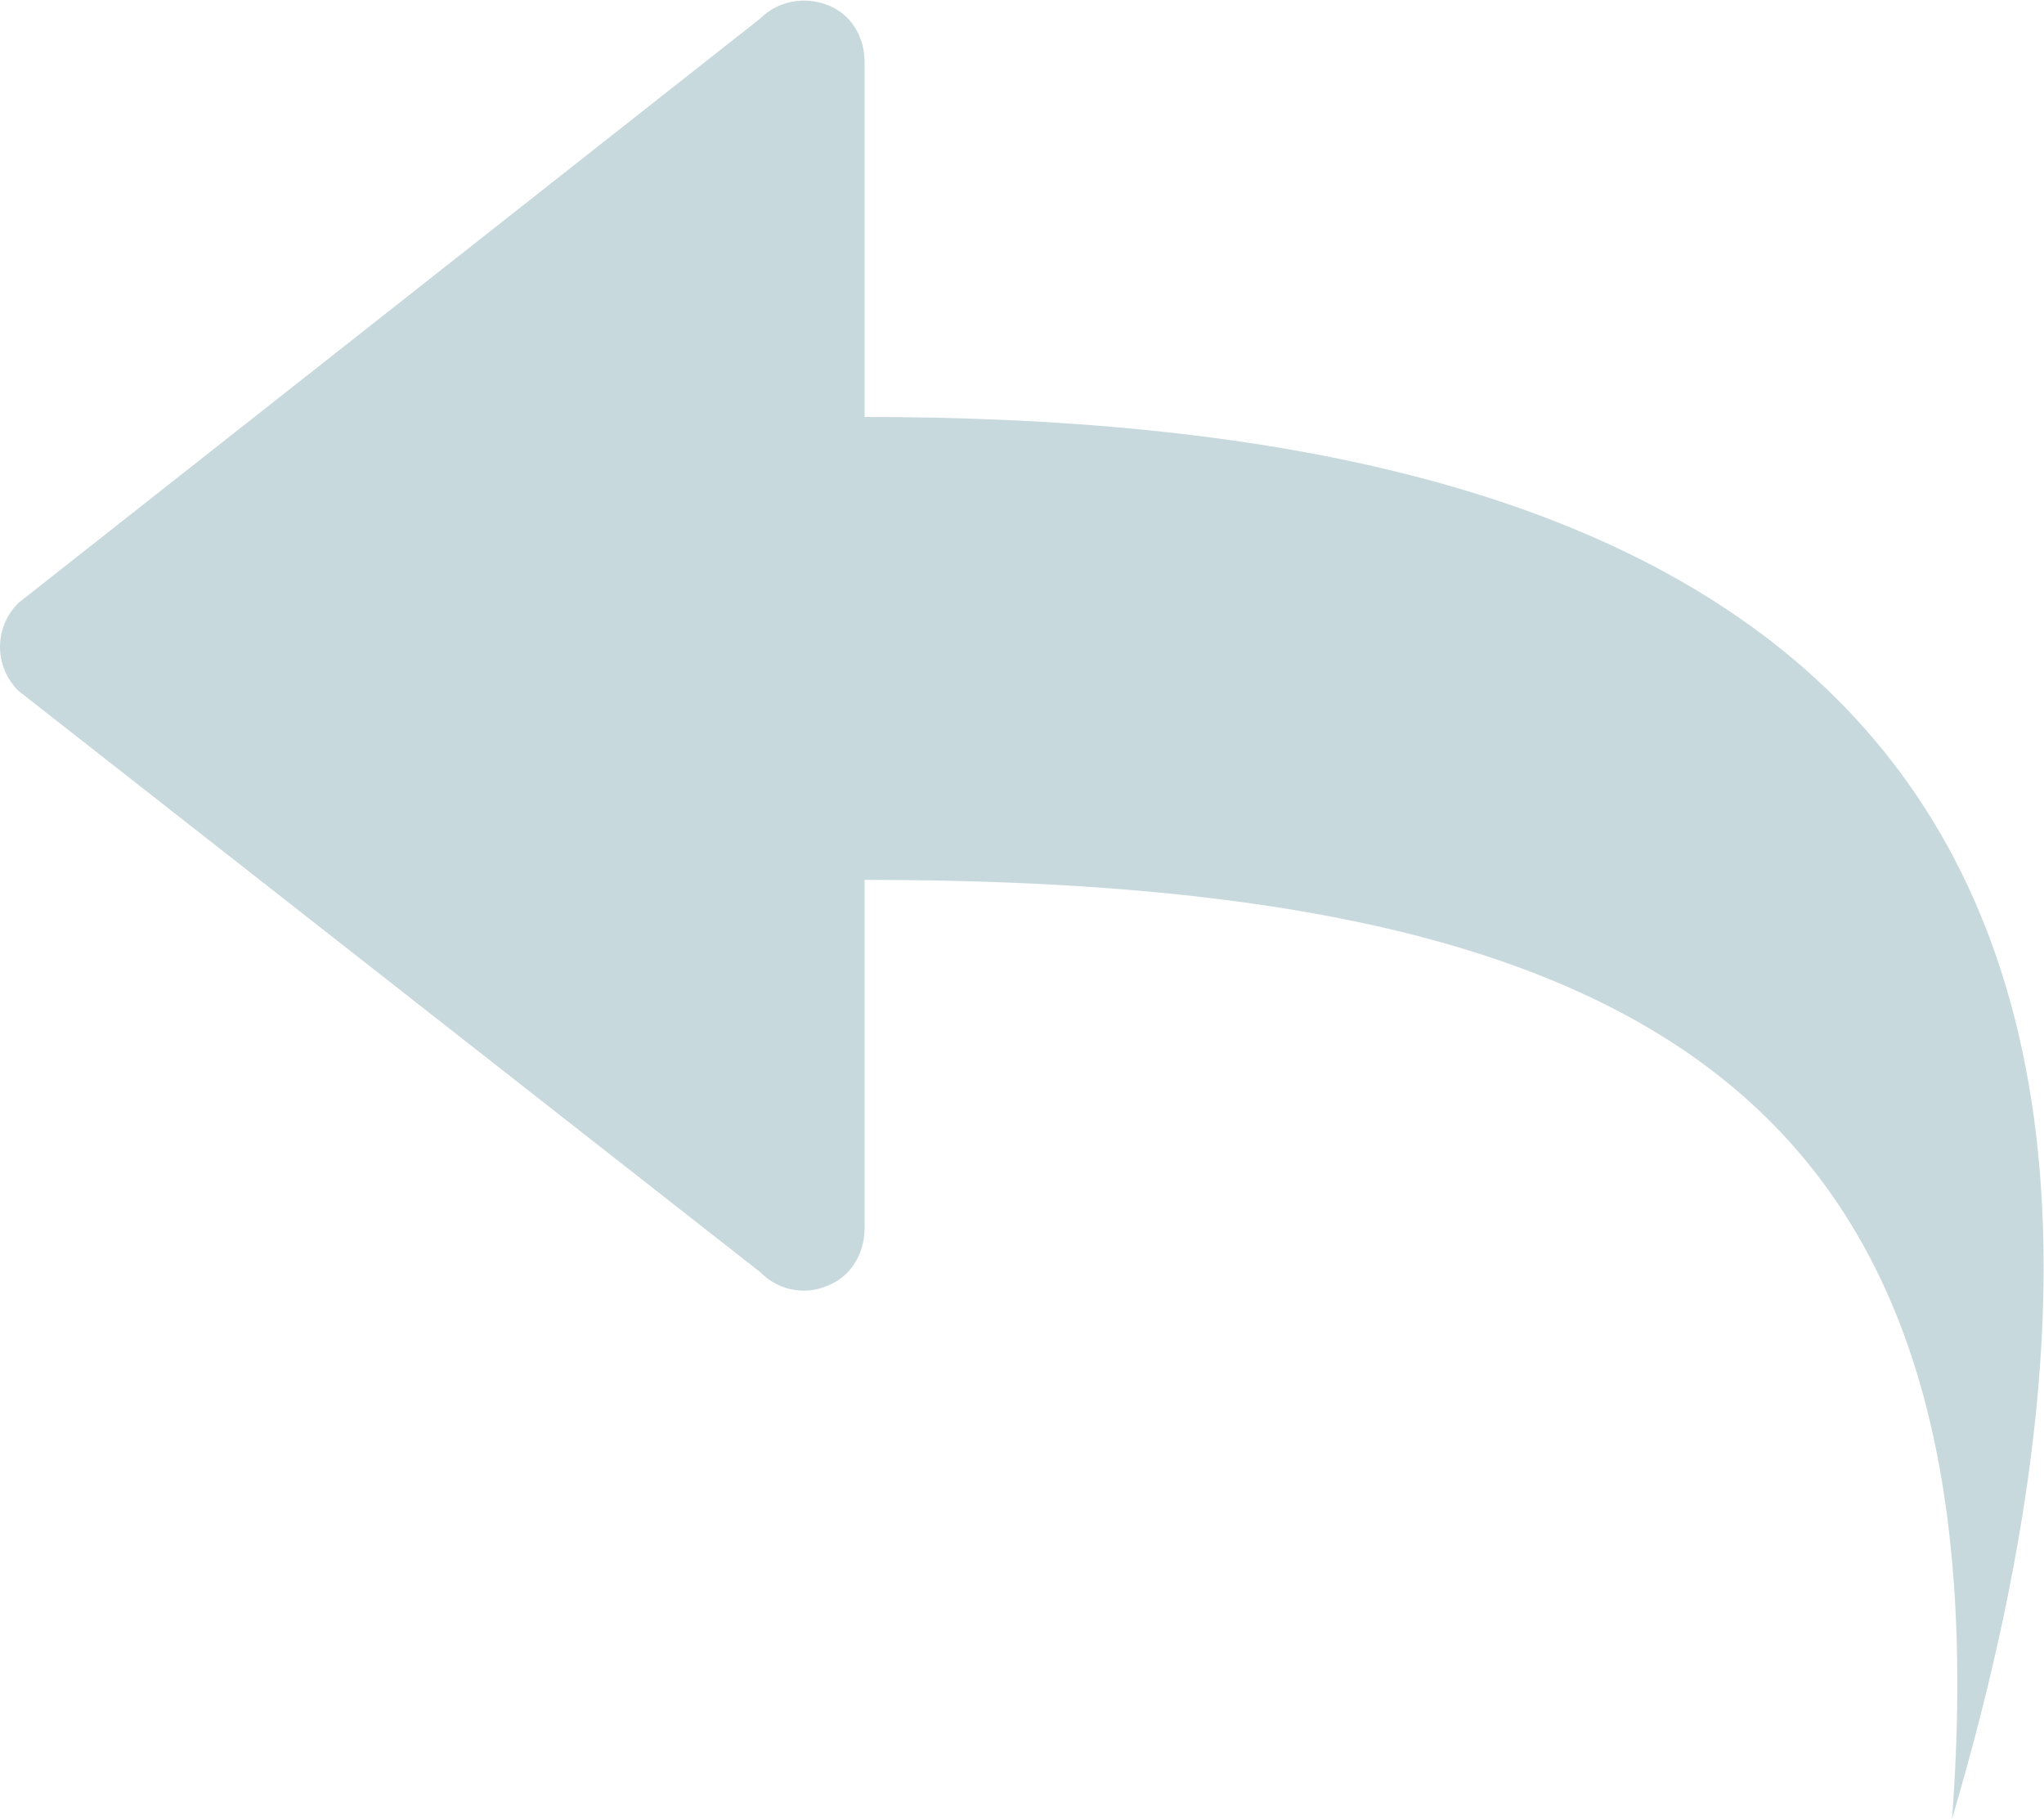
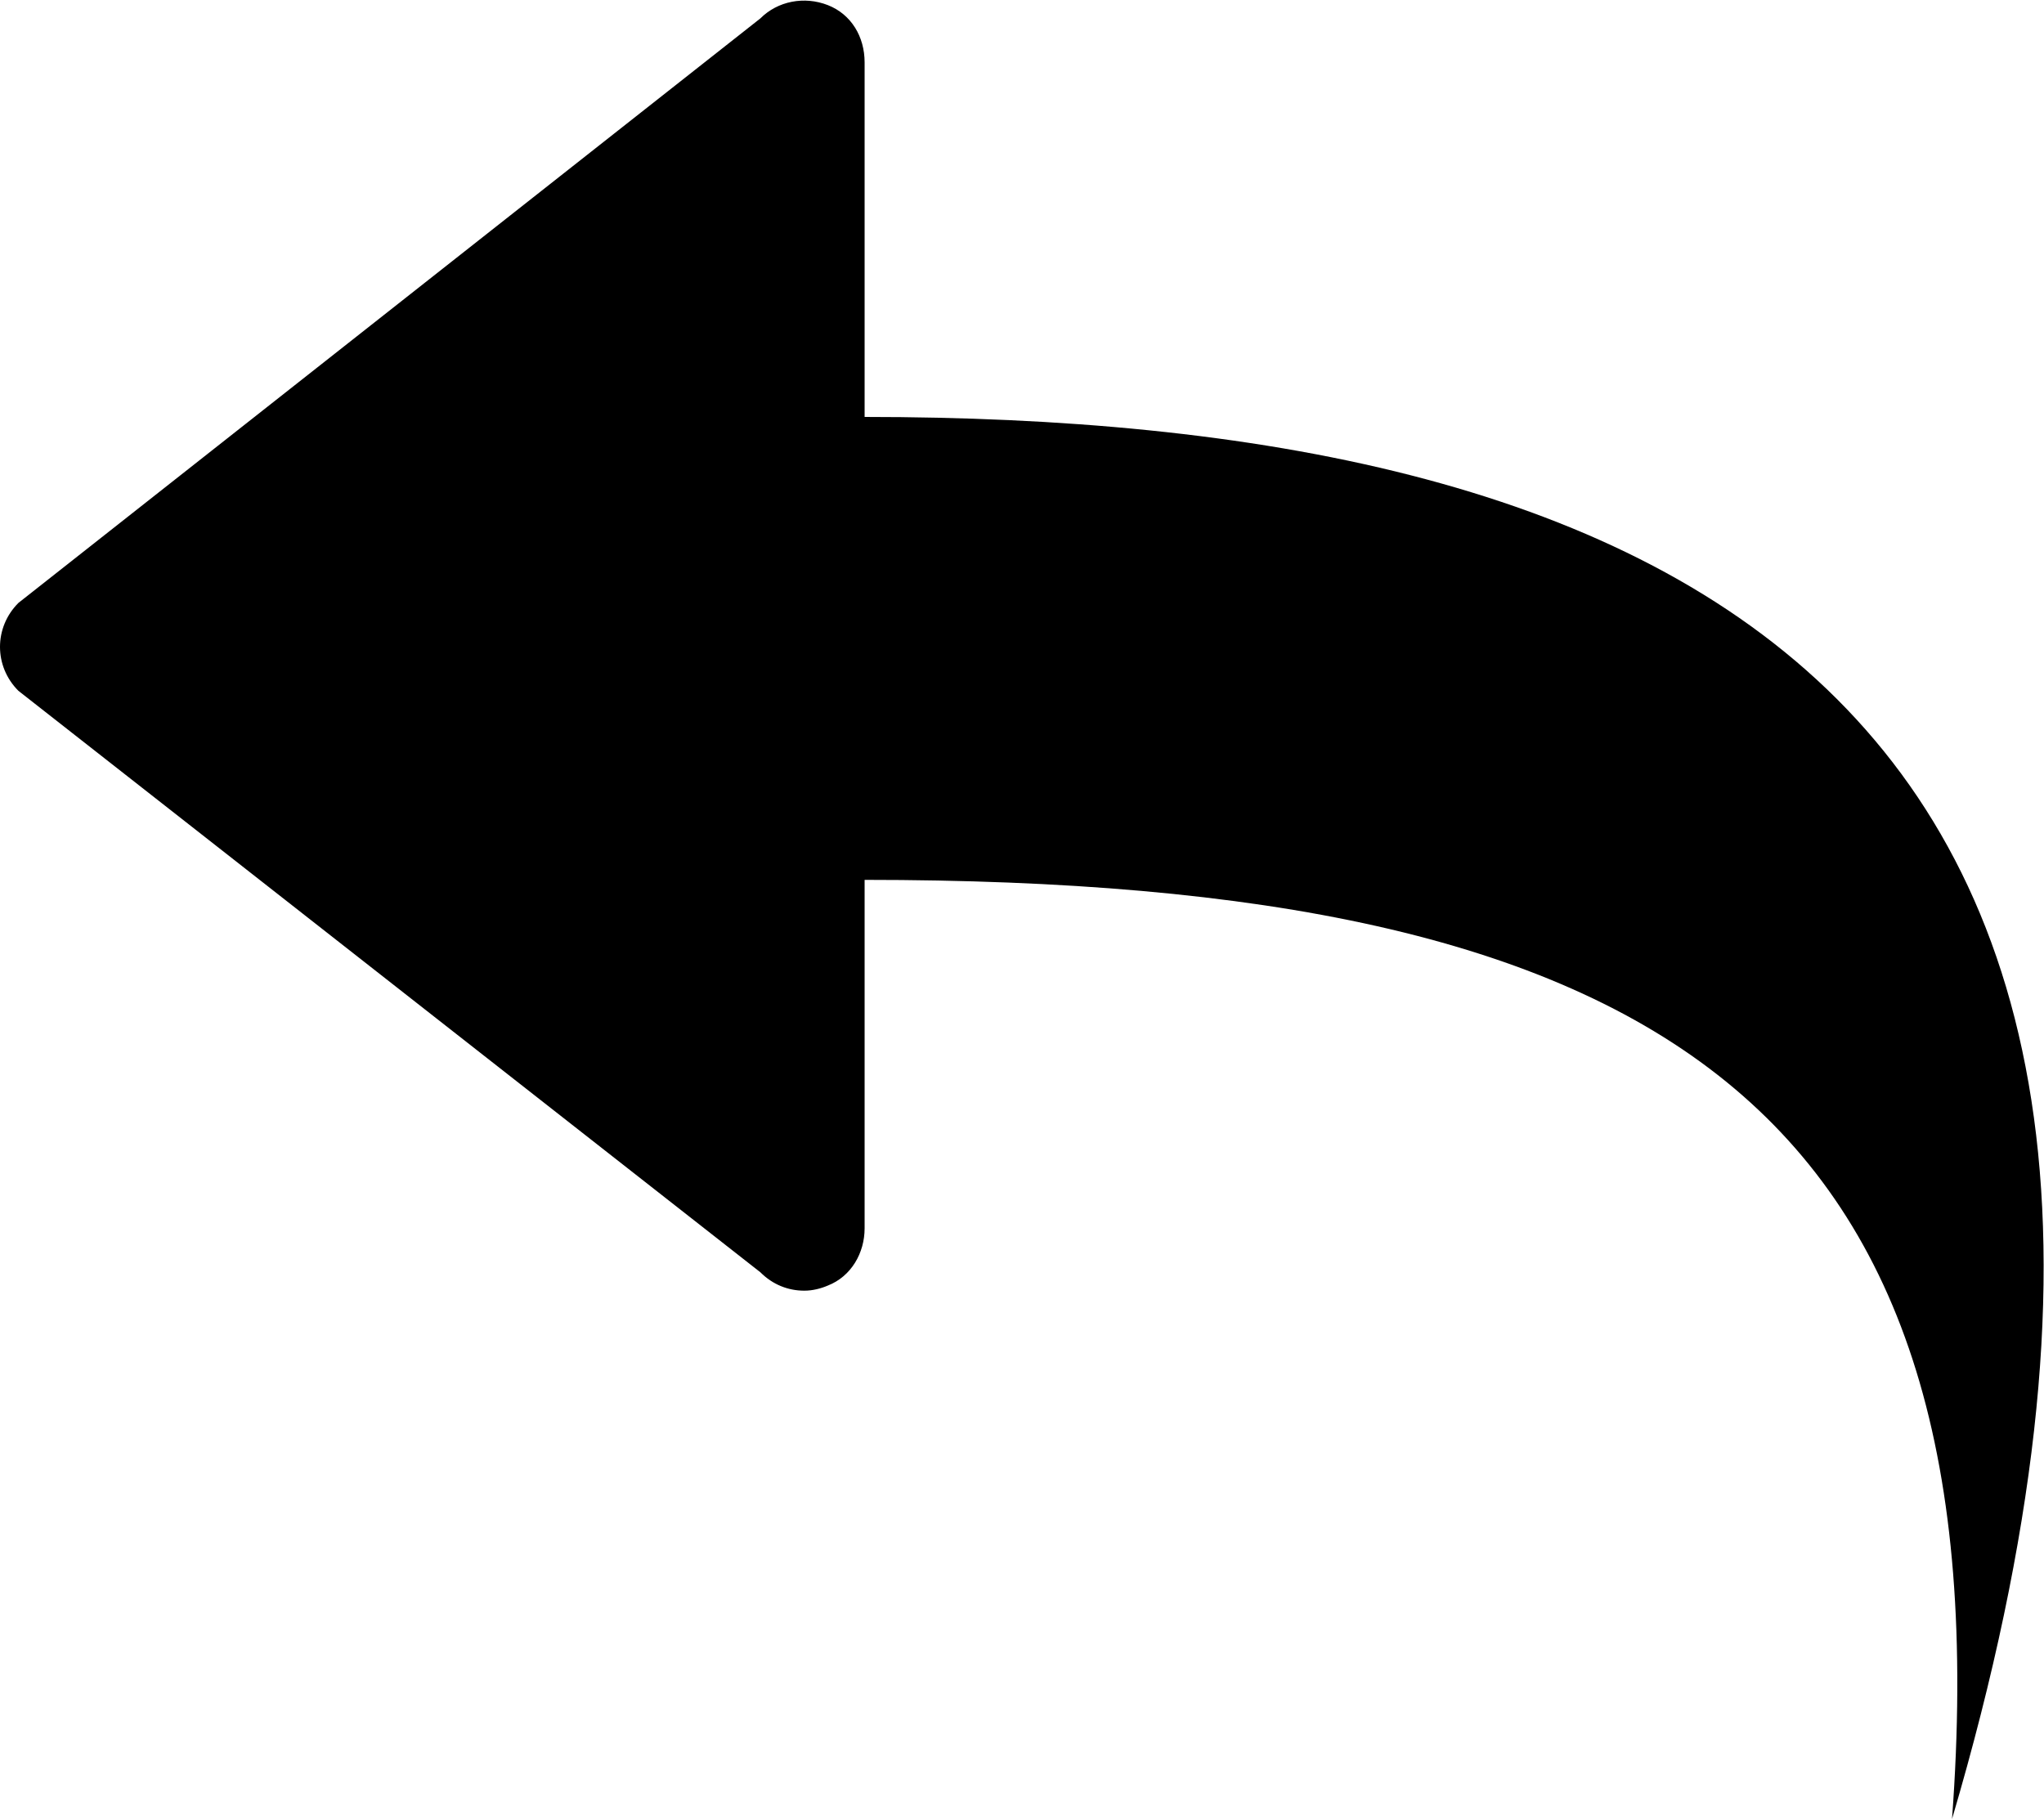
<svg xmlns="http://www.w3.org/2000/svg" version="1.1" viewBox="0 0 200 178">
-   <path fill="#C8D9DD" d="M81,0.5c-2.3-0.9-4.9-0.4-6.6,1.3L1.8,59c-2.4,2.4-2.4,6.2,0,8.6l72.6,56.9c1.2,1.2,2.7,1.8,4.3,1.8  c0.8,0,1.6-0.2,2.3-0.5c2.3-0.9,3.6-3.2,3.6-5.6V86.1c77.7,0,111.6,22,106.4,91.9C224,66.1,160.8,40.8,84.6,40.8V6.1  C84.6,3.6,83.3,1.4,81,0.5z" />
+   <path d="M81,0.5c-2.3-0.9-4.9-0.4-6.6,1.3L1.8,59c-2.4,2.4-2.4,6.2,0,8.6l72.6,56.9c1.2,1.2,2.7,1.8,4.3,1.8  c0.8,0,1.6-0.2,2.3-0.5c2.3-0.9,3.6-3.2,3.6-5.6V86.1c77.7,0,111.6,22,106.4,91.9C224,66.1,160.8,40.8,84.6,40.8V6.1  C84.6,3.6,83.3,1.4,81,0.5z" />
</svg>
